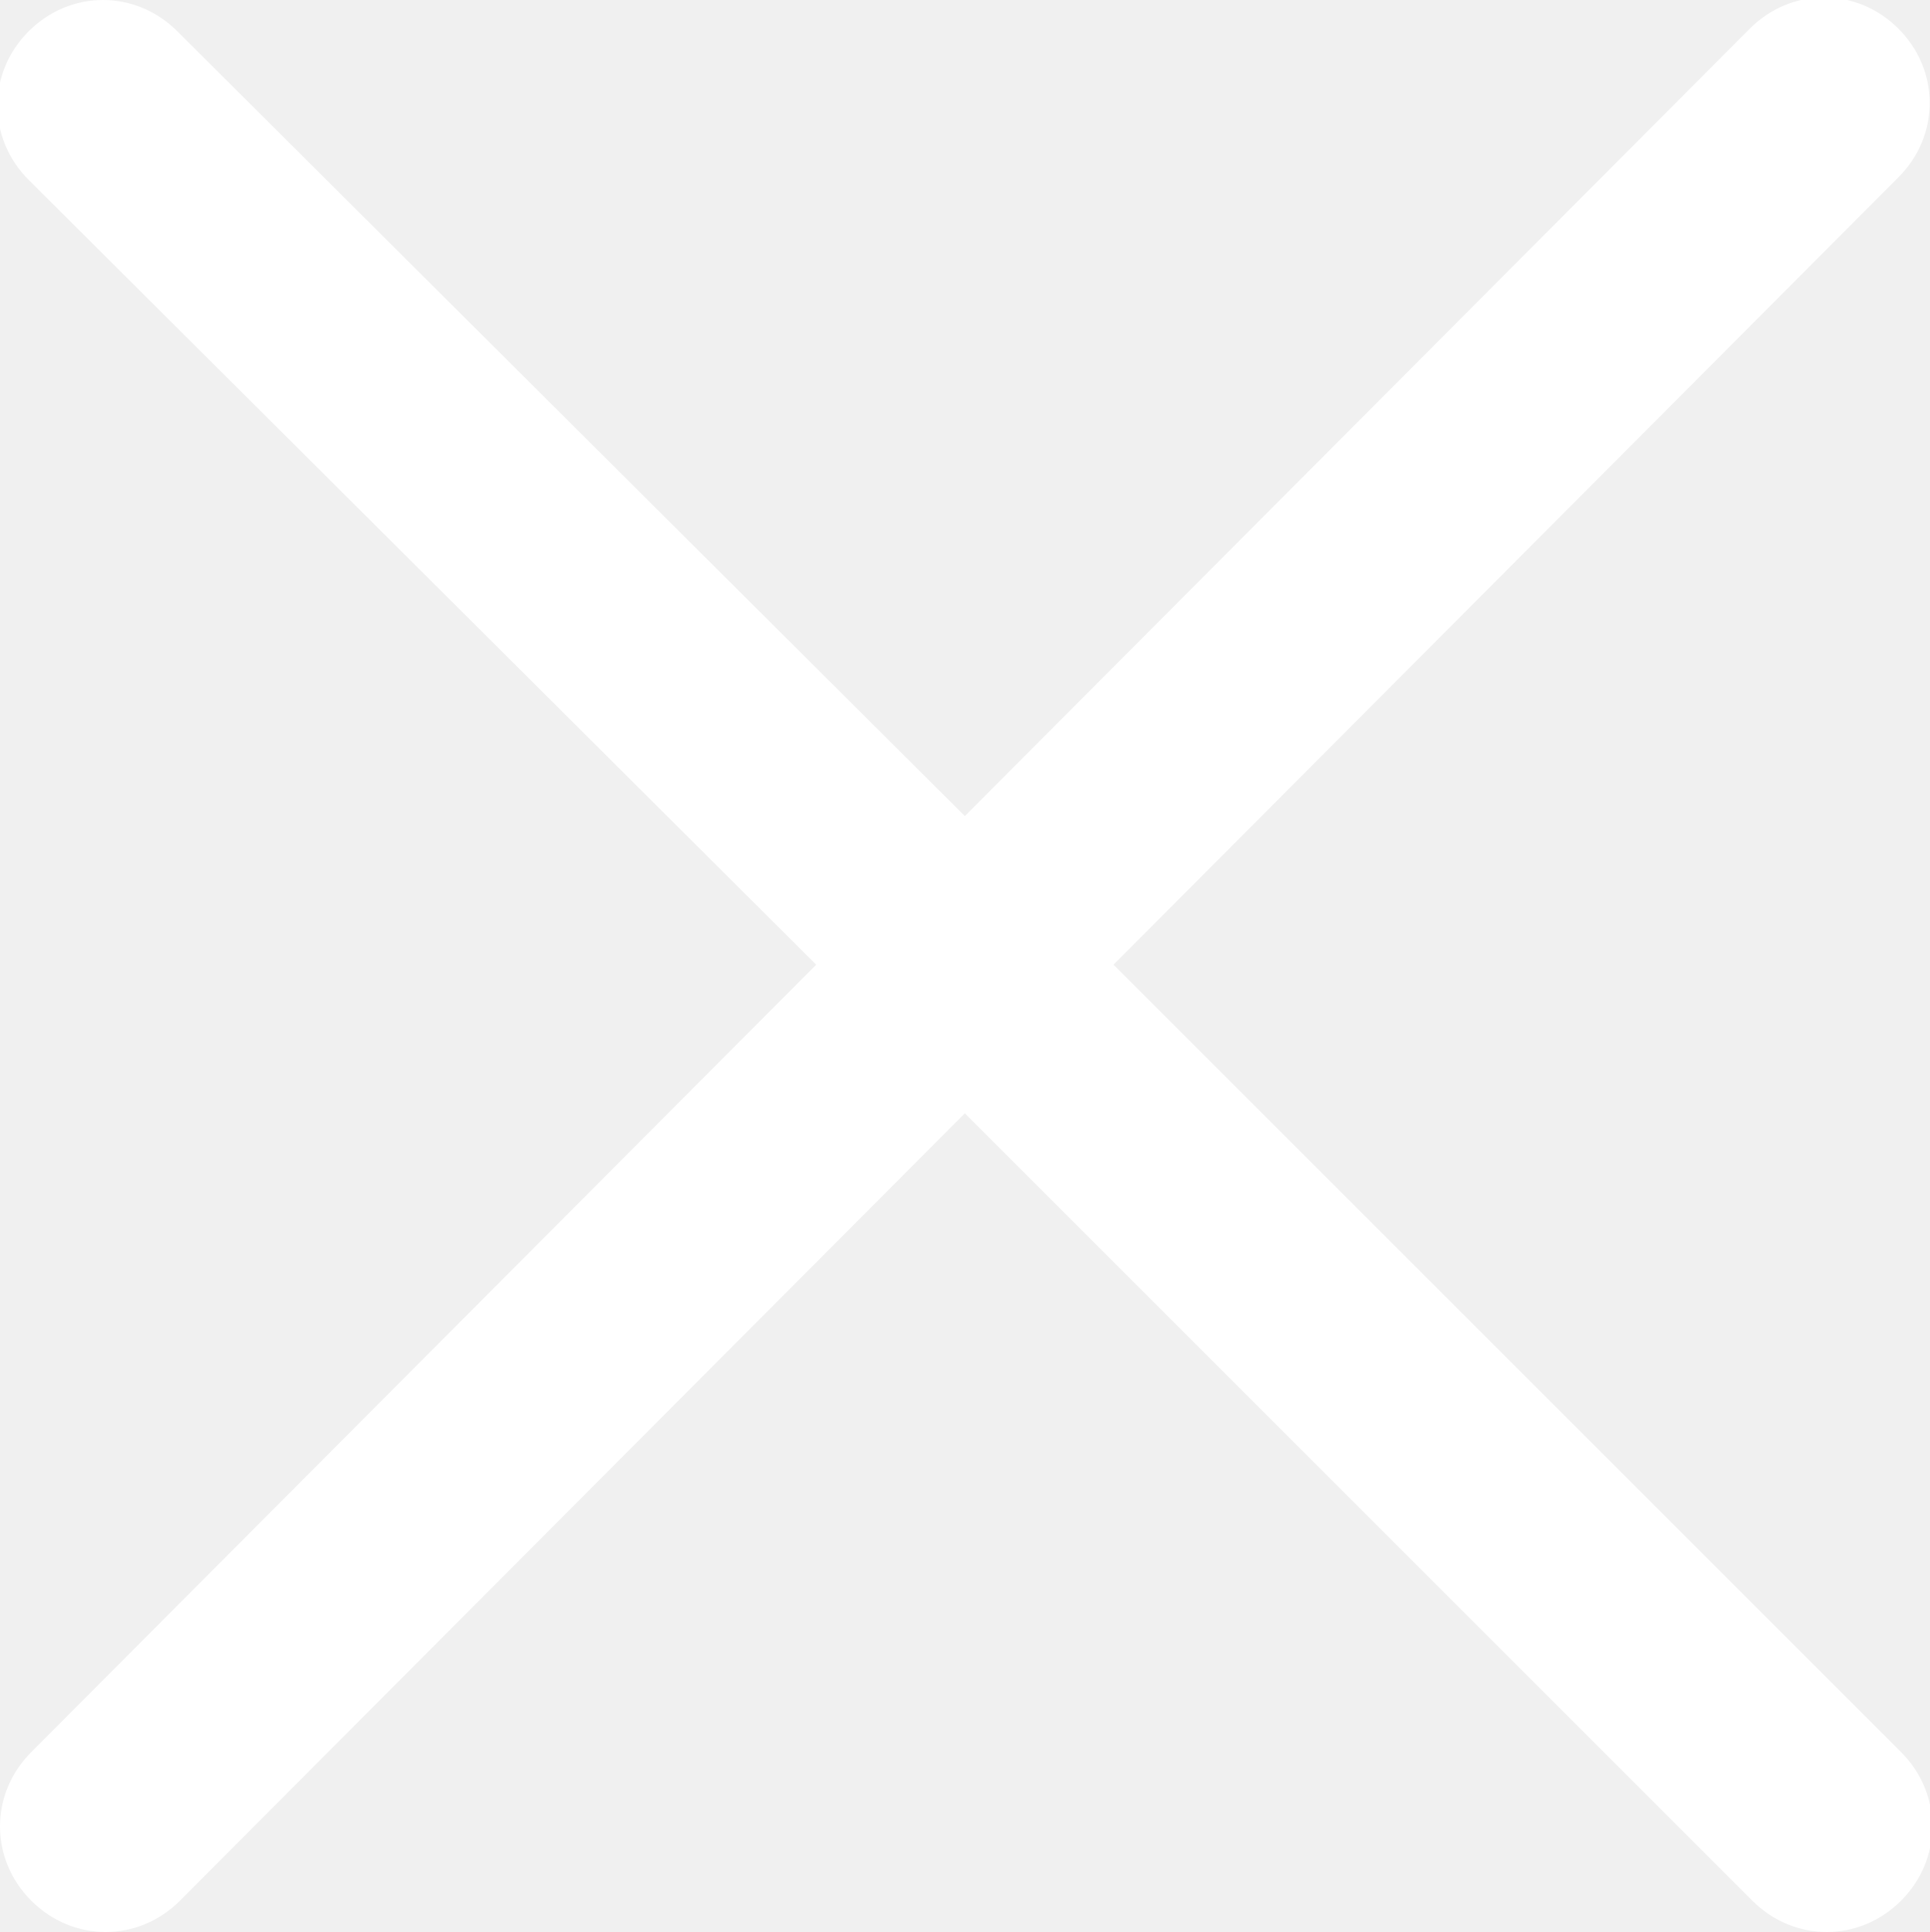
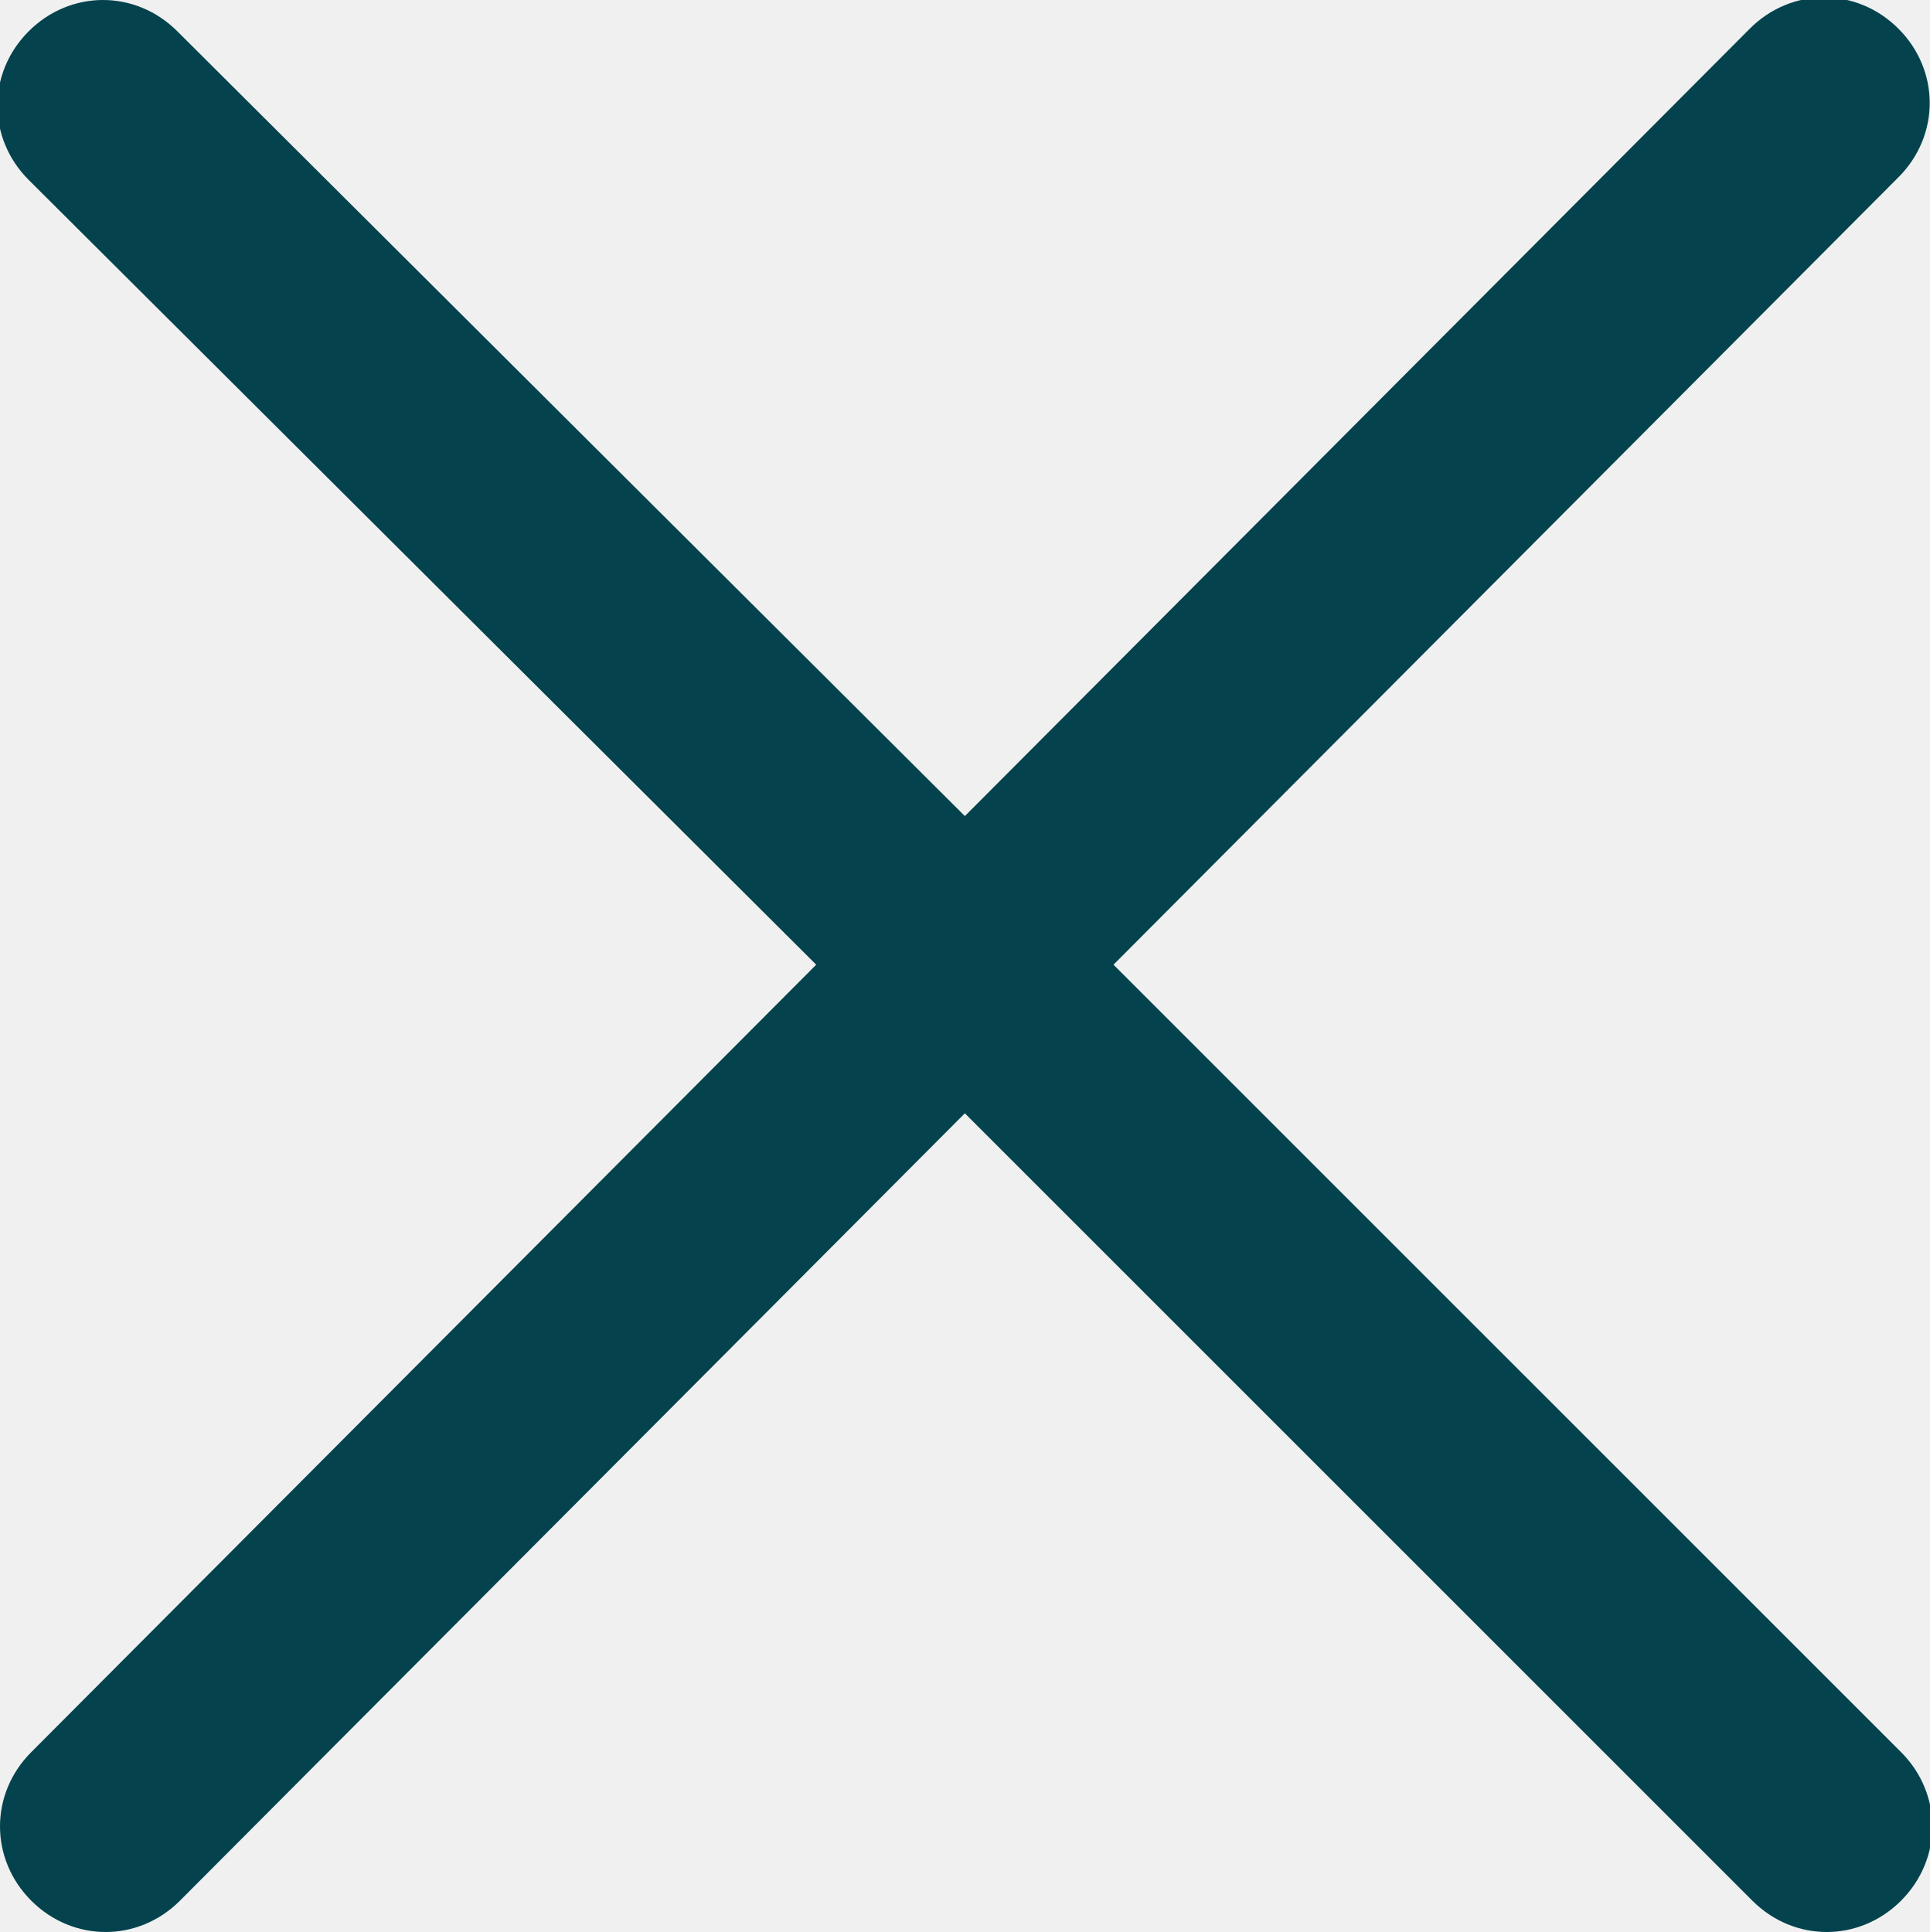
<svg xmlns="http://www.w3.org/2000/svg" id="Слой_1" viewBox="0 0 74 74.1">
-   <style>.st0{fill:#fff}</style>
+   <style>.st0{fill:#04434d}</style>
  <path class="st0" d="M42.7 37L72.8 6.8c1.6-1.6 1.6-4.1 0-5.7s-4.1-1.6-5.7 0L37 31.3 6.8 1.2C5.2-.4 2.7-.4 1.1 1.2s-1.6 4.1 0 5.7L31.3 37 1.2 67.2c-1.6 1.6-1.6 4.1 0 5.7s4.1 1.6 5.7 0L37 42.7l30.2 30.2c1.6 1.6 4.1 1.6 5.7 0s1.6-4.1 0-5.7L42.7 37z" />
</svg>
